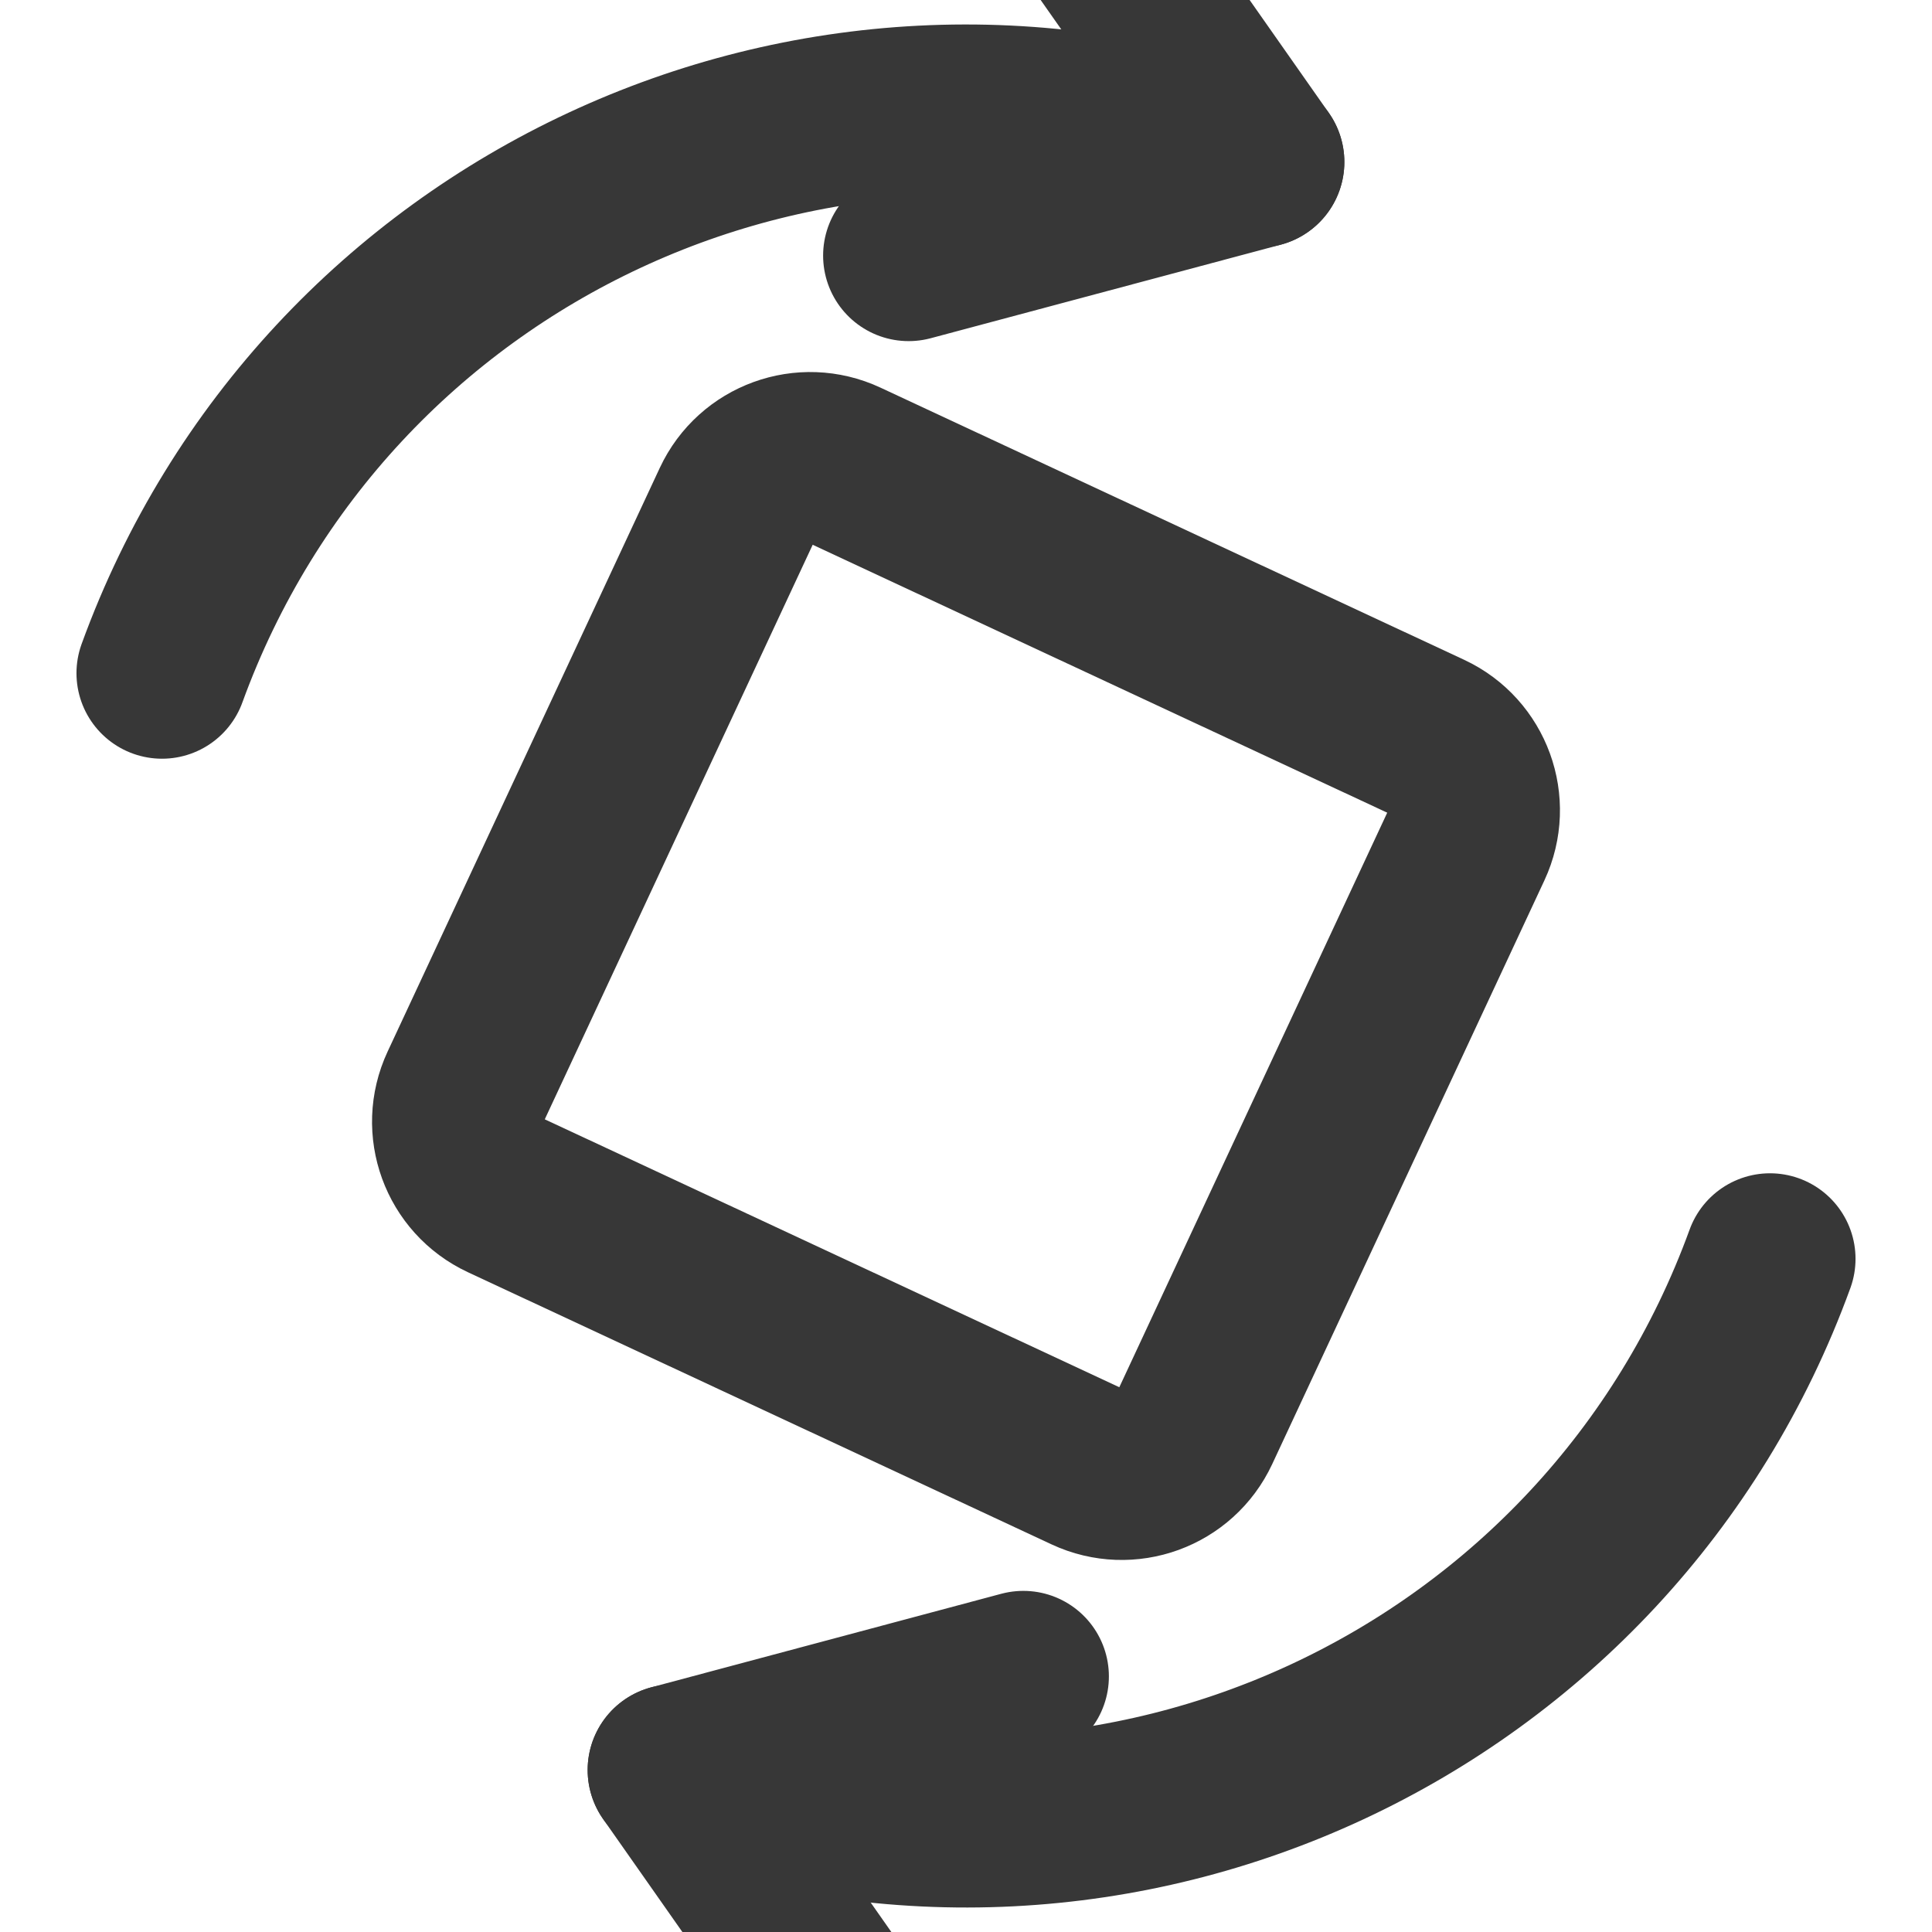
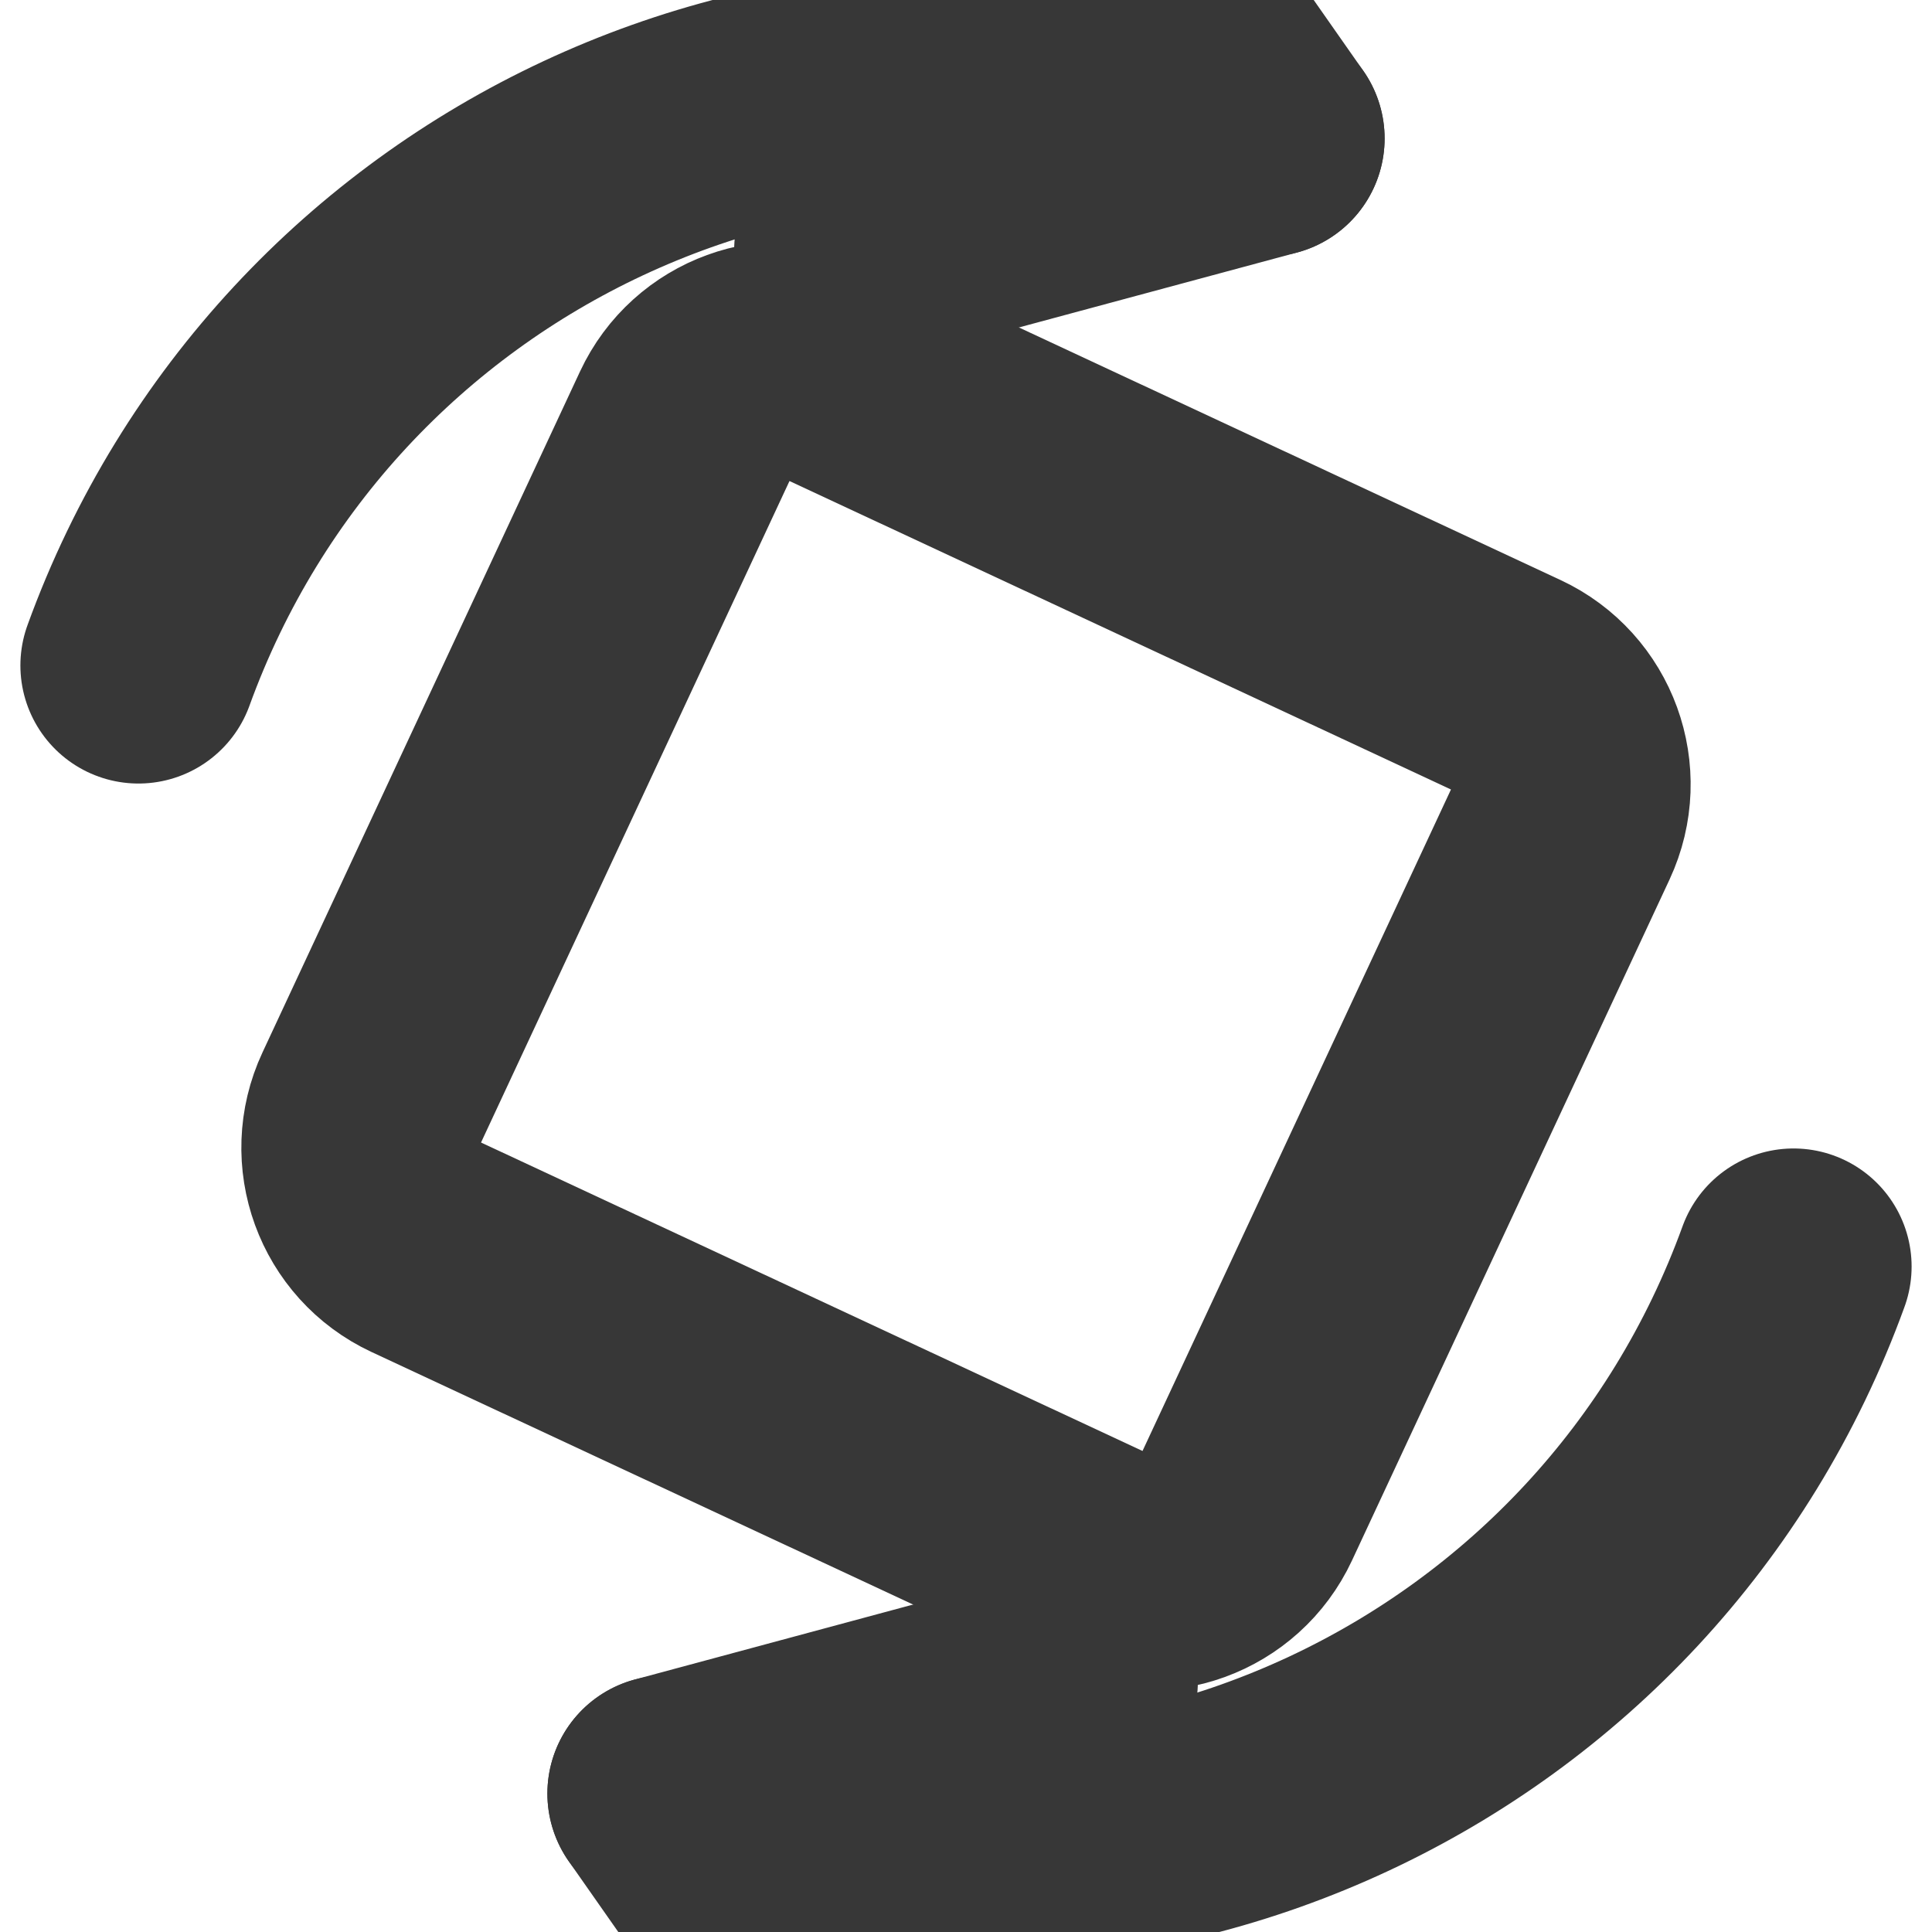
- <svg xmlns="http://www.w3.org/2000/svg" width="24" height="24" viewBox="2.4 2.4 19.2 19.2">
-   <g fill="none" stroke="#373737" stroke-width="1.7" stroke-linecap="round" stroke-linejoin="round">
-     <rect x="8" y="8" width="8" height="8" rx="0.8" transform="rotate(25 12 12)" />
-     <path d="M4.01 9.09 A8.5 8.5 0 0 1 14.91 4.01" />
-     <path d="M12.84 1.06 L14.91 4.01 L11.43 4.94" />
+ <svg xmlns="http://www.w3.org/2000/svg" width="24" height="24" viewBox="3 3 18 18">
+   <g fill="none" stroke="#373737" stroke-width="2.2" stroke-linecap="round" stroke-linejoin="round">
+     <rect x="7.5" y="7.5" width="9" height="9" rx="1" transform="rotate(25 12 12)" />
+     <path d="M4.29 9.20 A8.2 8.2 0 0 1 14.80 4.29" />
+     <path d="M12.51 1.02 L14.80 4.29 L10.94 5.33" />
    <g transform="rotate(180 12 12)">
-       <path d="M4.01 9.09 A8.5 8.5 0 0 1 14.91 4.01" />
-       <path d="M12.84 1.06 L14.91 4.01 L11.43 4.94" />
+       <path d="M4.29 9.20 A8.2 8.2 0 0 1 14.80 4.29" />
+       <path d="M12.51 1.02 L14.80 4.29 L10.94 5.33" />
    </g>
  </g>
</svg>
